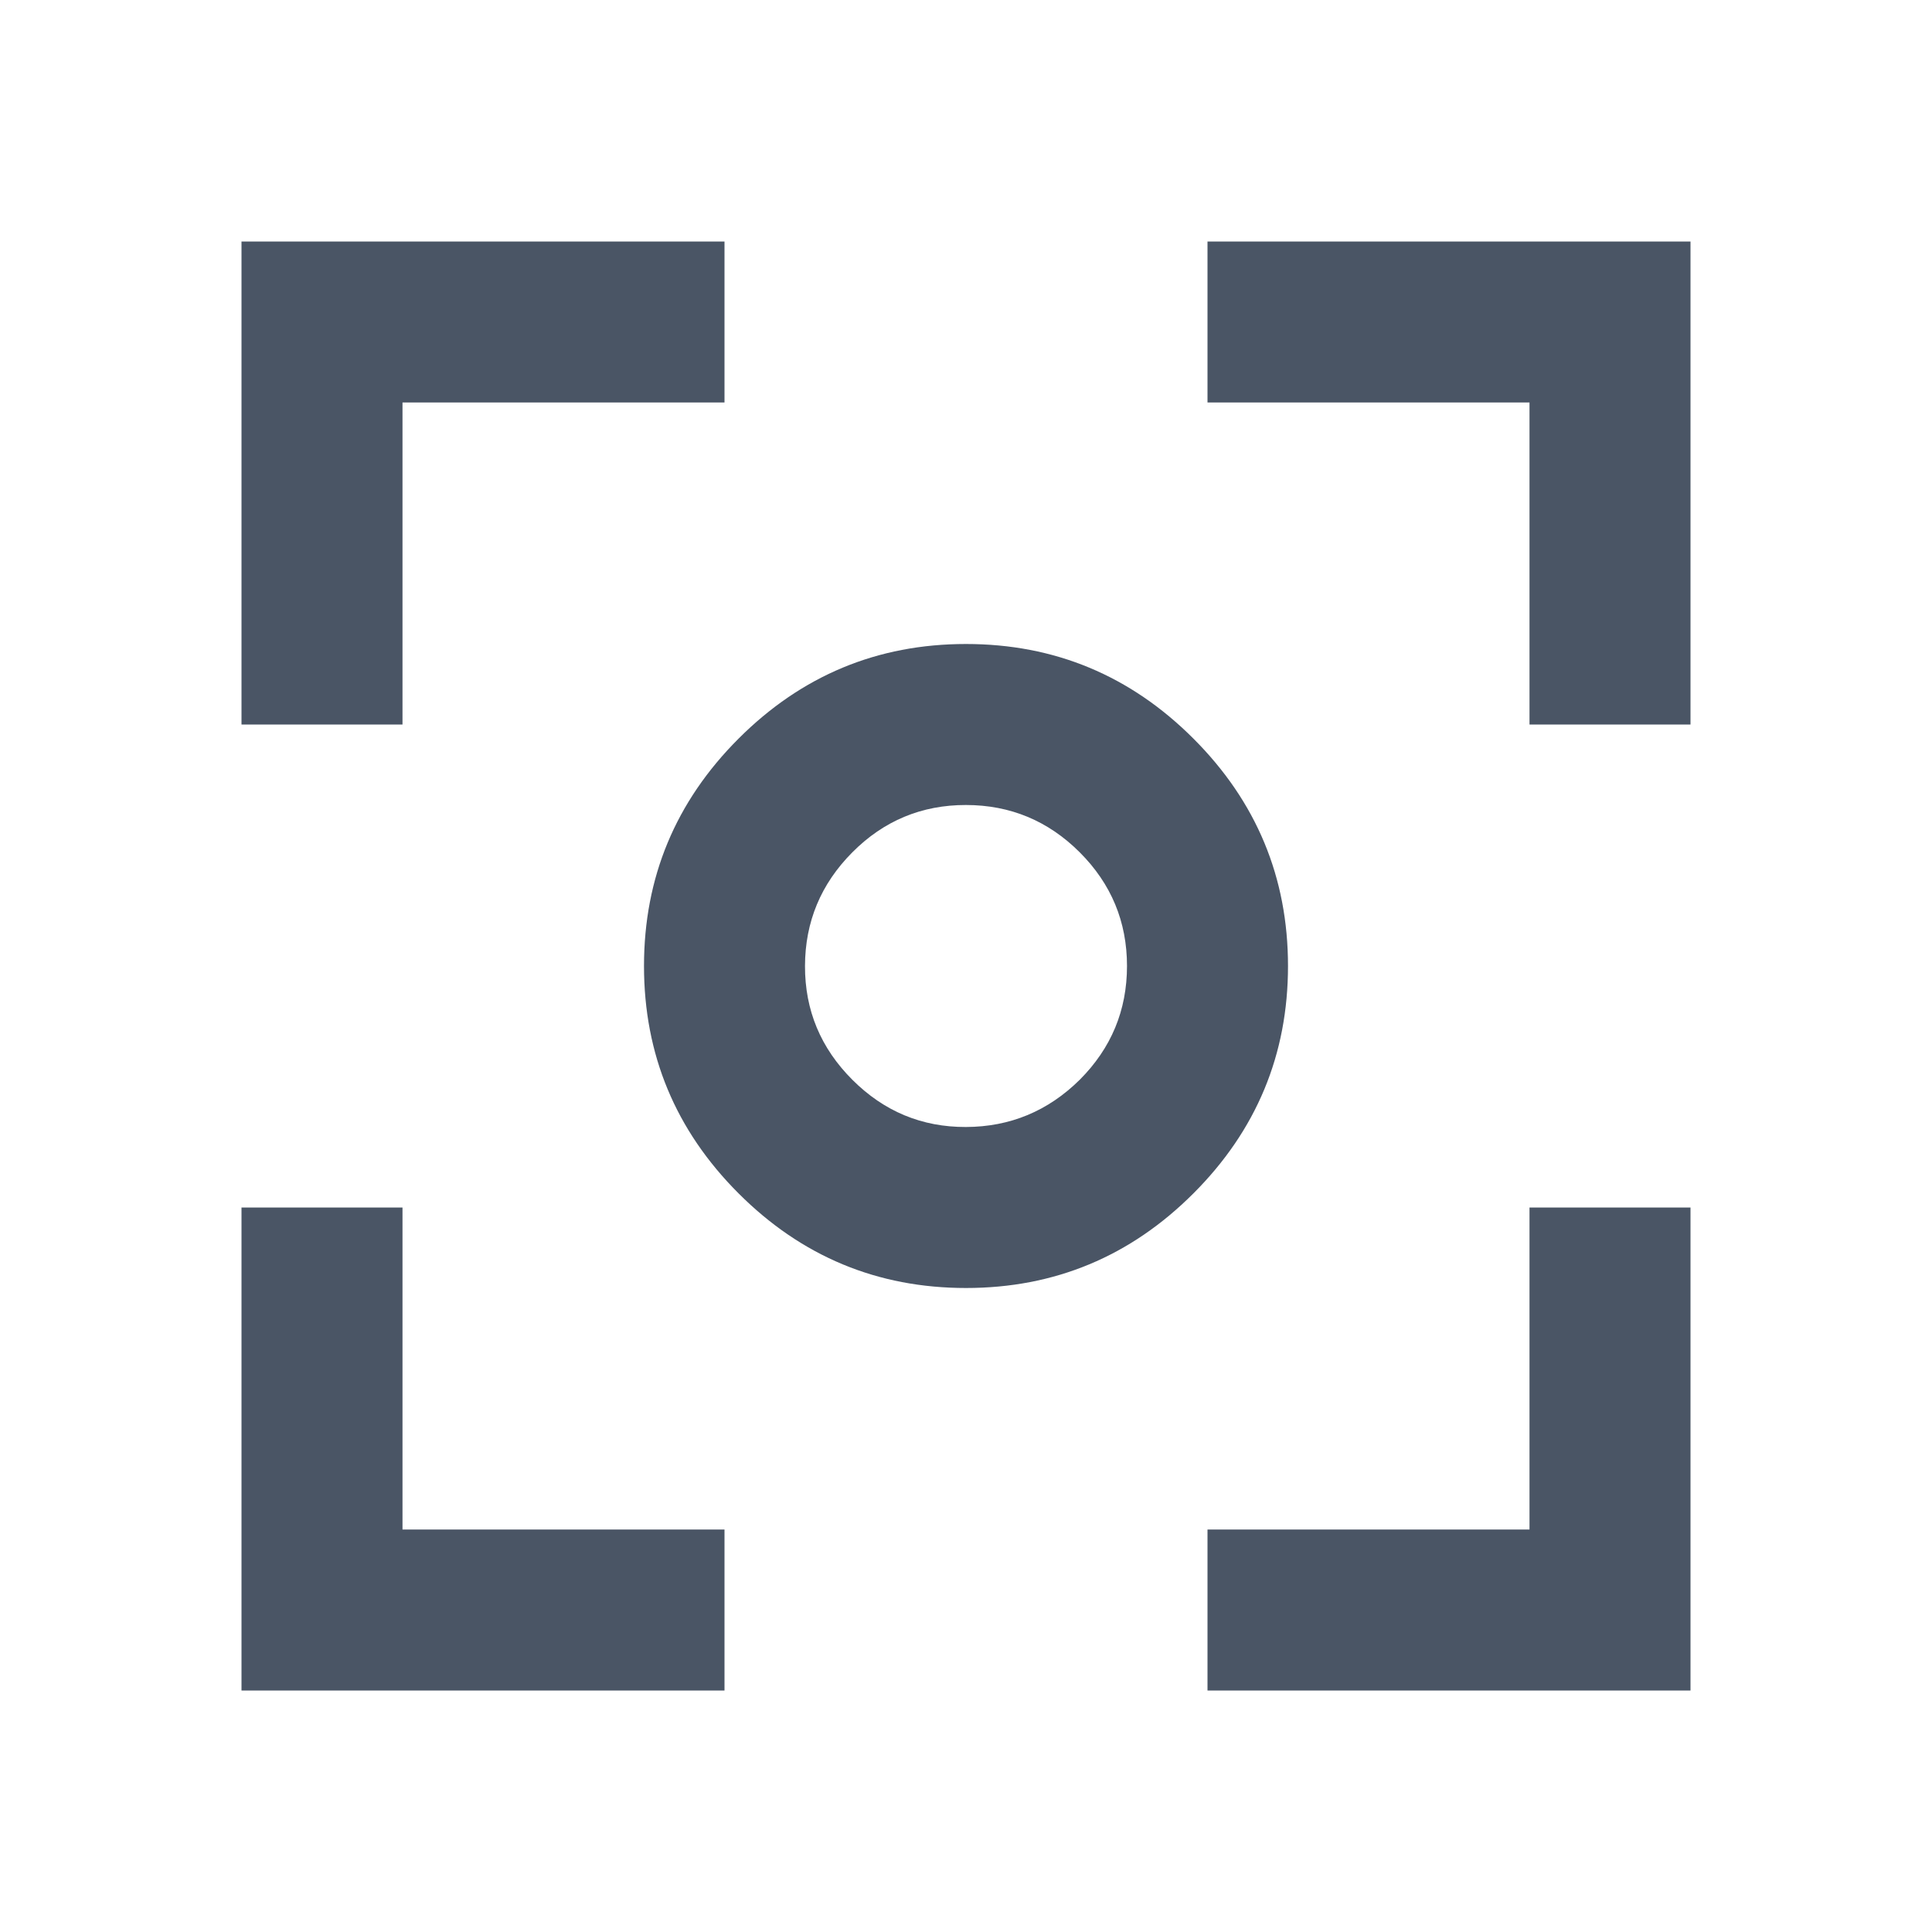
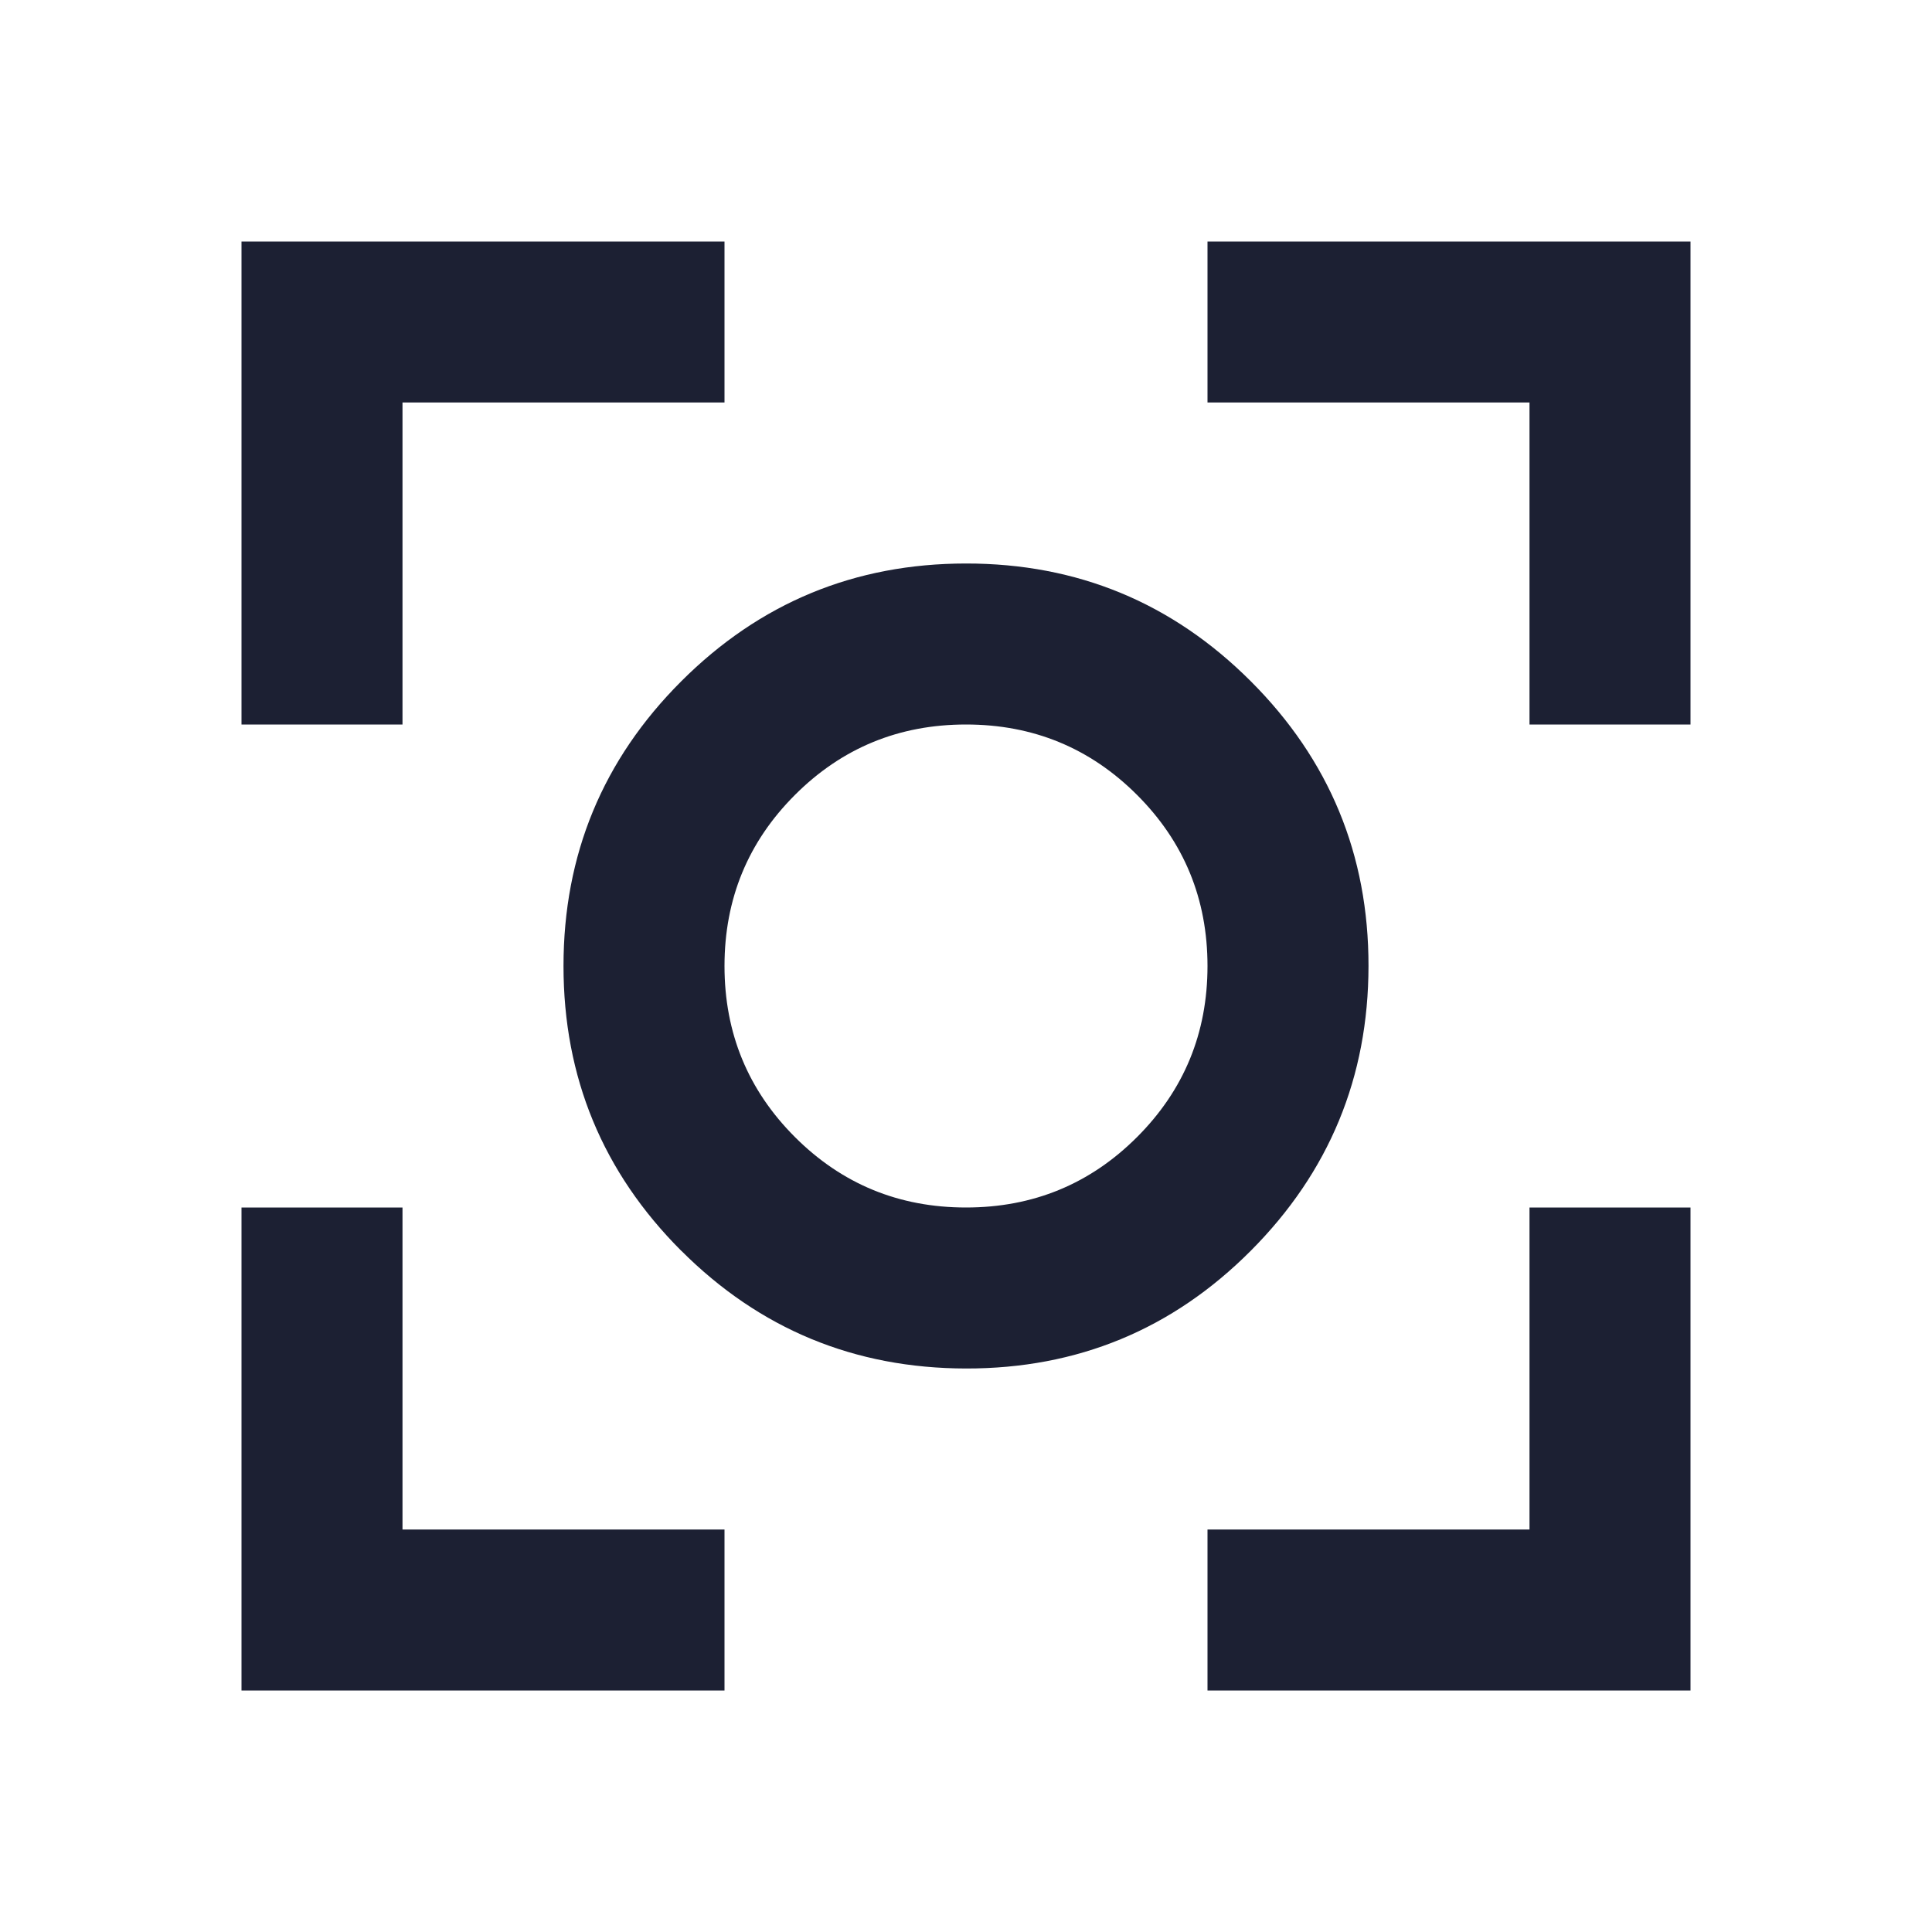
- <svg xmlns="http://www.w3.org/2000/svg" aria-hidden="true" role="img" width="64" height="64" viewBox="0 0 24 24" style="color: rgb(74, 85, 101);">
-   <path fill="currentColor" d="M3 21v-6h2v4h4v2zm12 0v-2h4v-4h2v6zM3 9V3h6v2H5v4zm16 0V5h-4V3h6v6zm-9.825 5.825Q8 13.65 8 12t1.175-2.825T12 8t2.825 1.175T16 12t-1.175 2.825T12 16t-2.825-1.175m4.238-1.412Q14 12.825 14 12t-.587-1.412T12 10t-1.412.588T10 12t.588 1.413T12 14t1.413-.587M12 12" />
+ <svg xmlns="http://www.w3.org/2000/svg" aria-hidden="true" role="img" width="64" height="64" viewBox="0 0 24 24" style="color: rgb(28, 32, 51);">
+   <path fill="currentColor" d="M3 21v-6h2v4h4v2zm12 0v-2h4v-4h2v6zM3 9V3h6v2H5v4zm16 0V5h-4V3h6v6zM8.463 15.538Q7 14.075 7 12t1.463-3.537T12 7t3.538 1.463T17 12t-1.463 3.538T12 17t-3.537-1.463m5.662-1.412Q15 13.25 15 12t-.875-2.125T12 9t-2.125.875T9 12t.875 2.125T12 15t2.125-.875M12 12" />
</svg>
